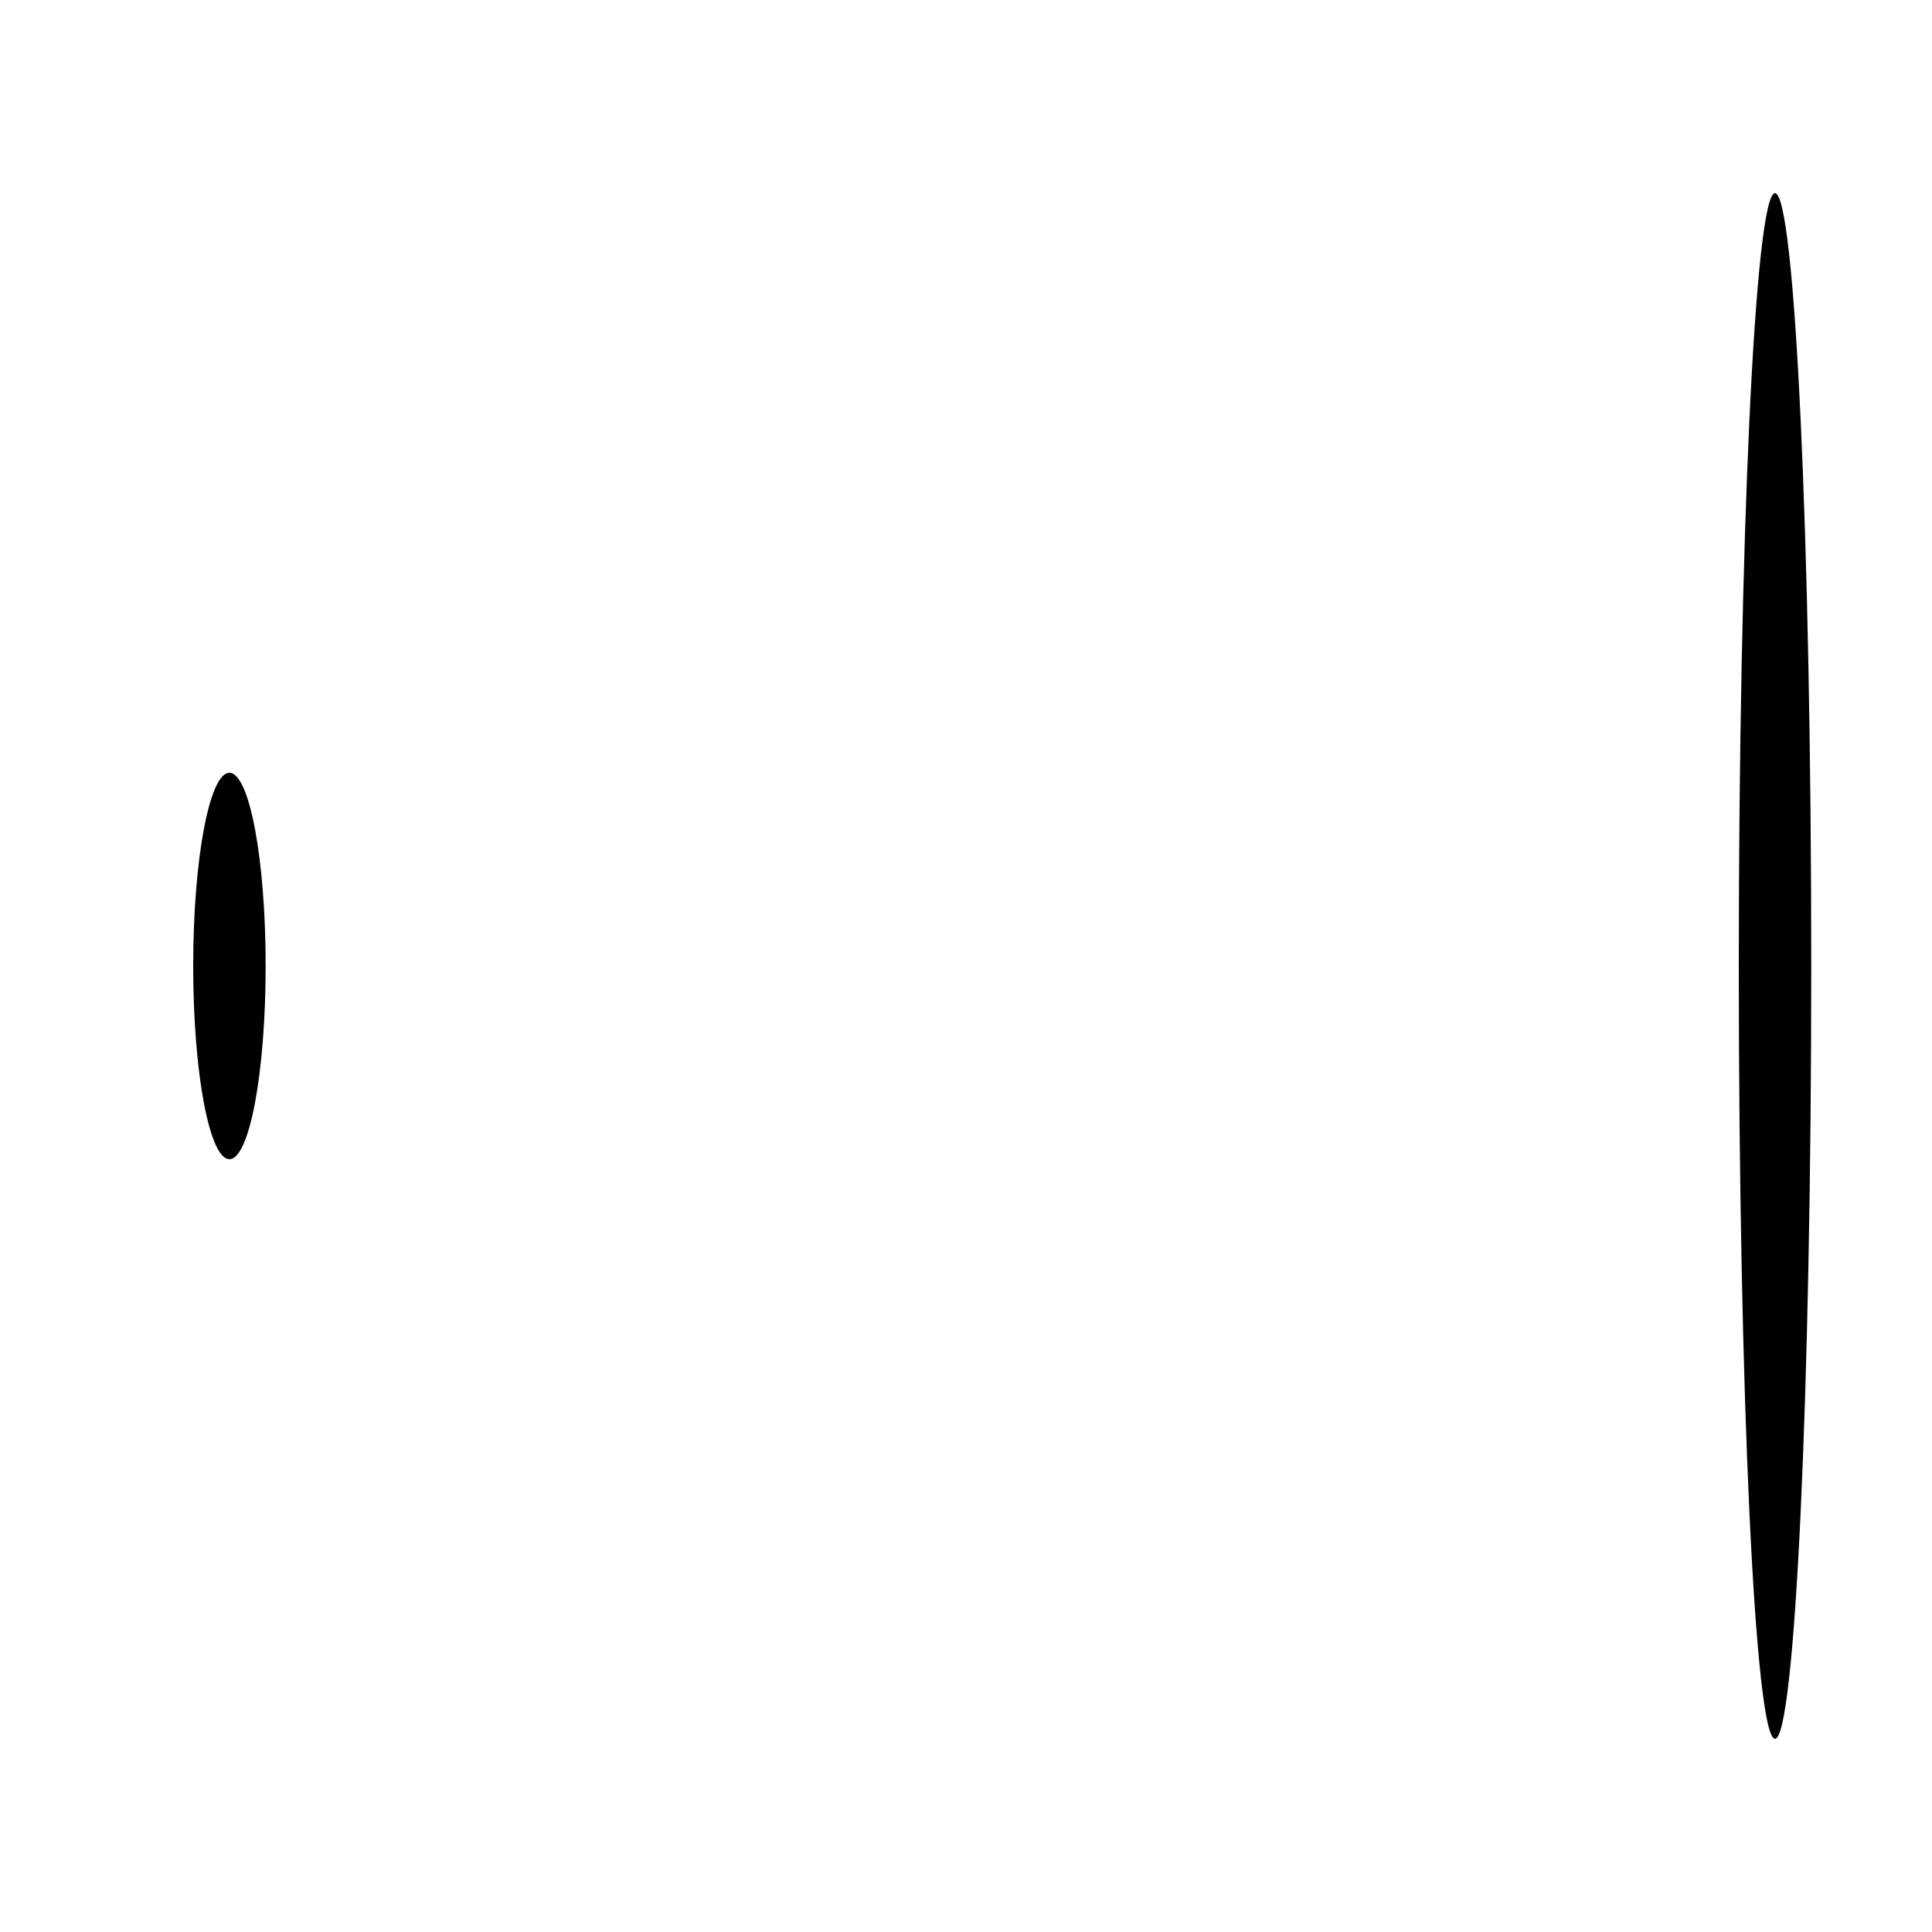
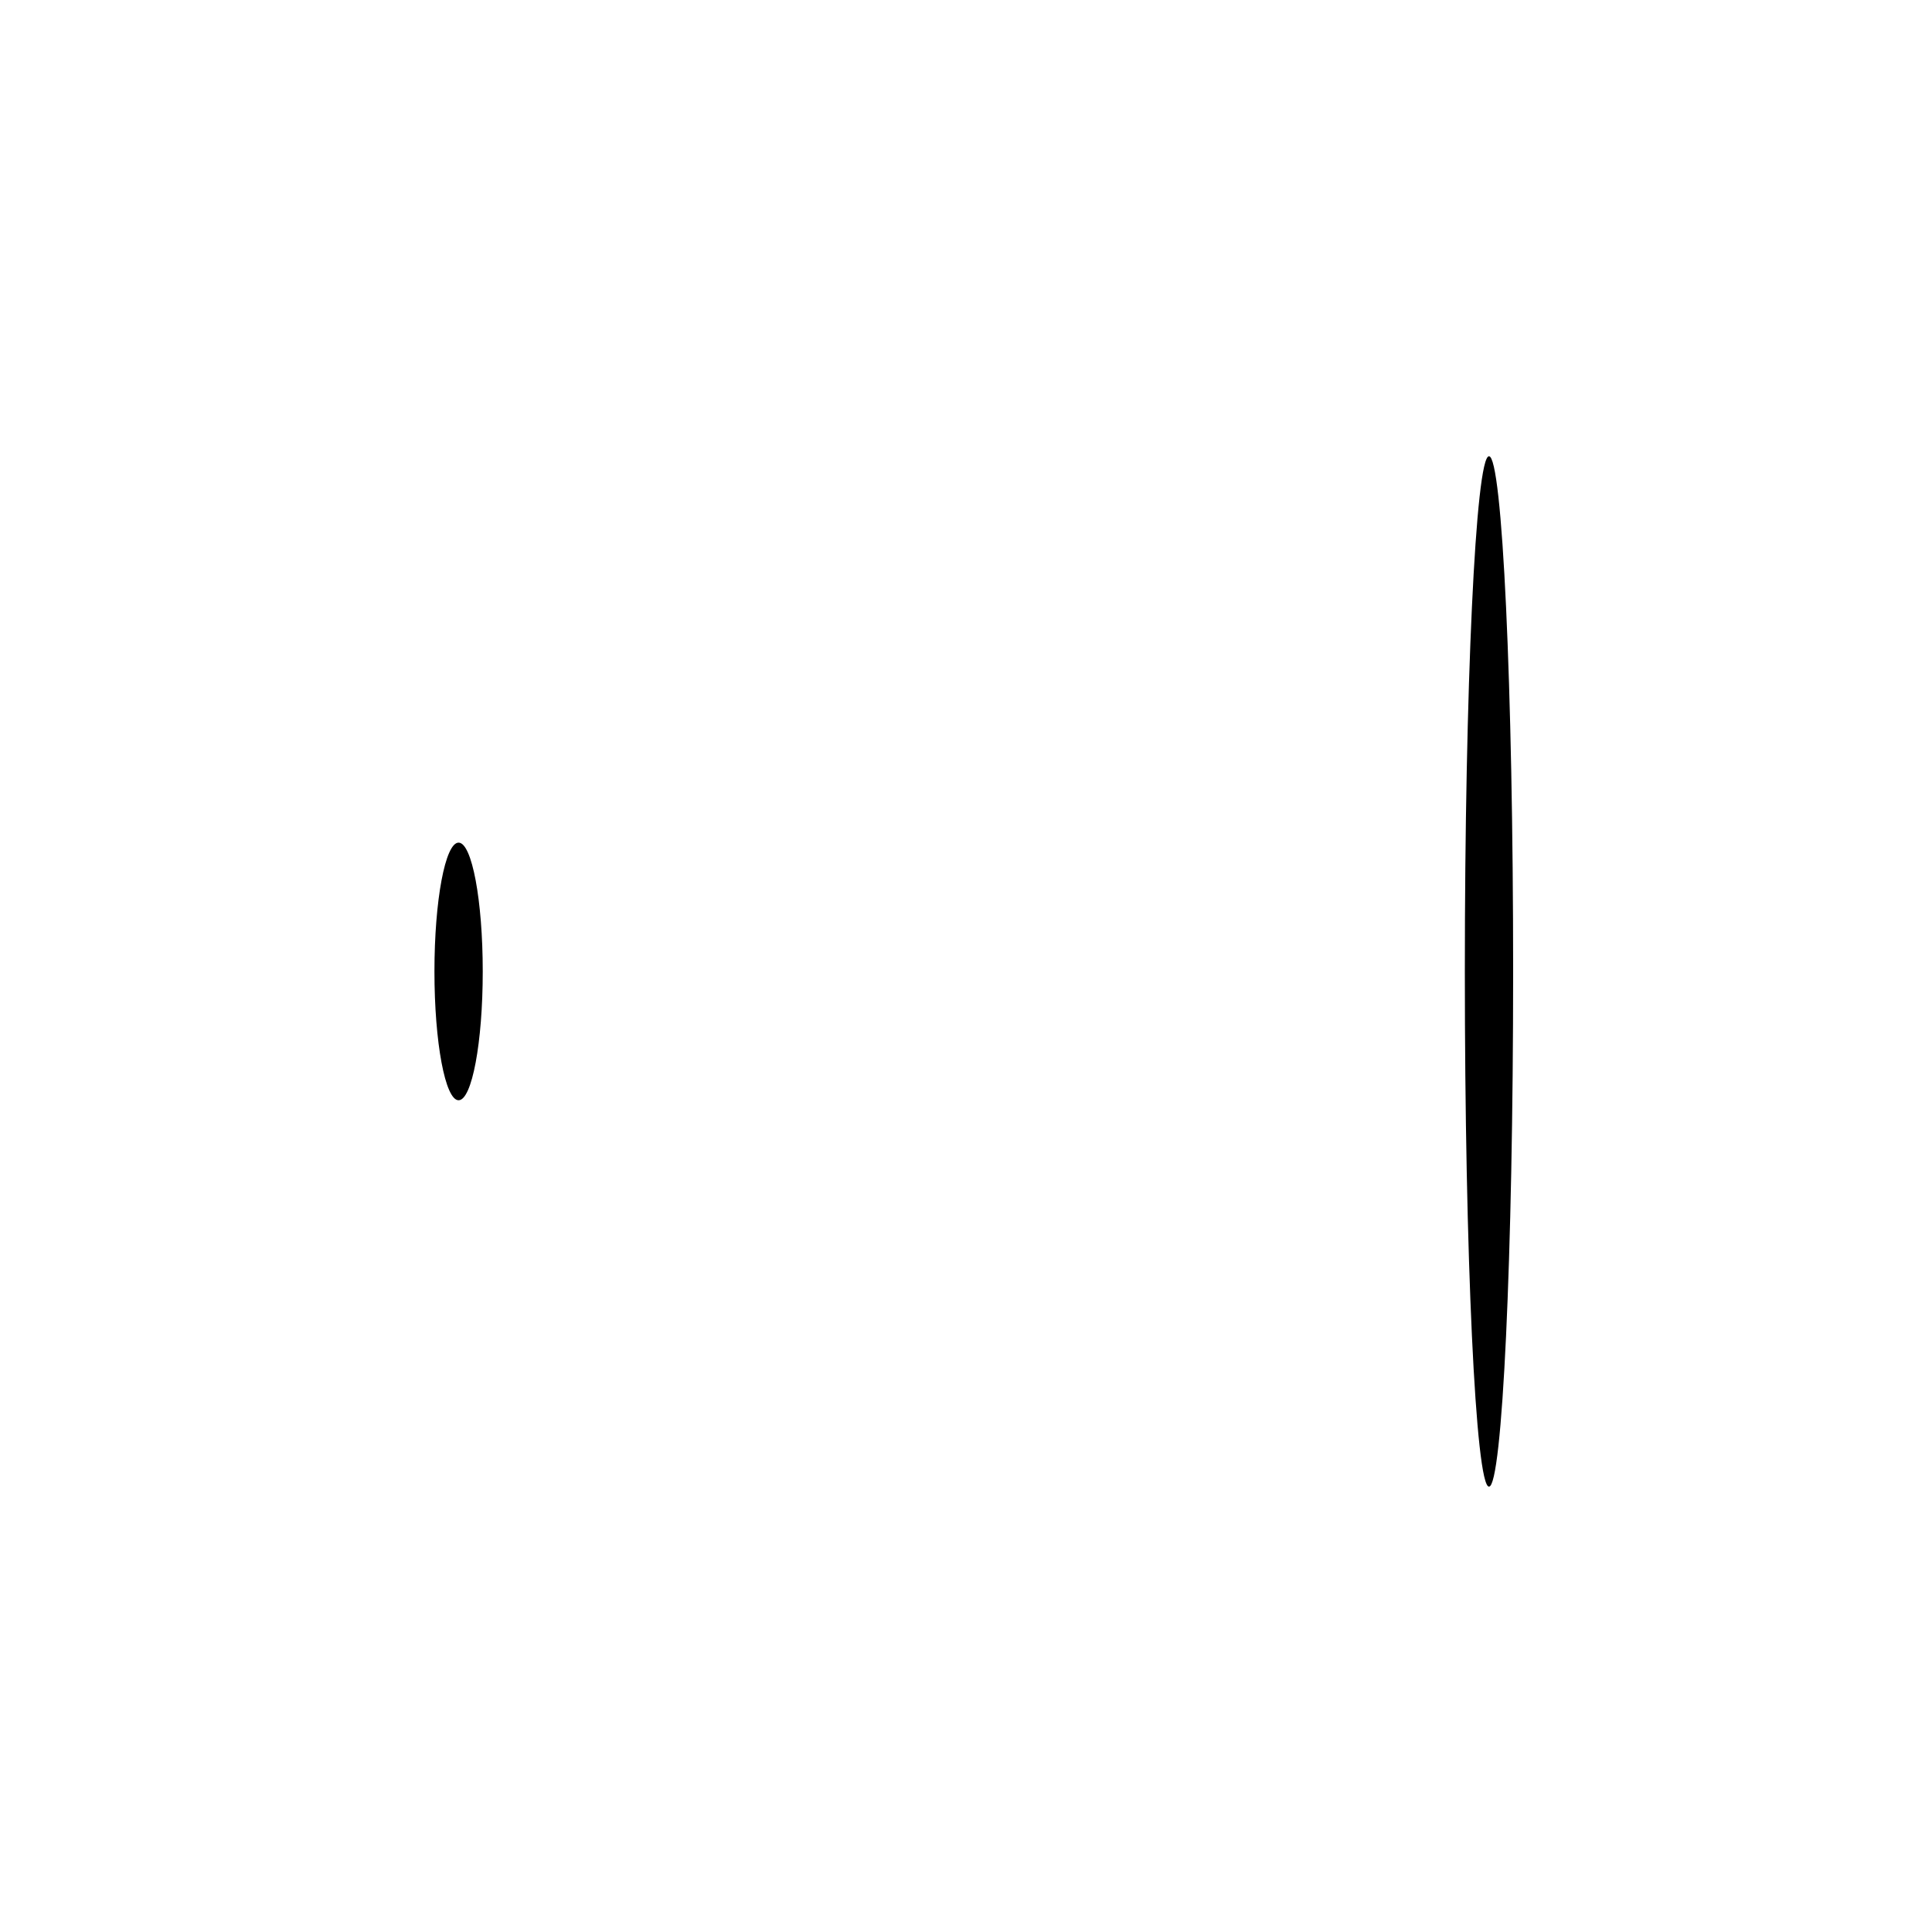
- <svg xmlns="http://www.w3.org/2000/svg" xmlns:ns1="http://www.mathworks.com/blockgraphics" version="1.1" id="svg" width="400" height="400" ns1:options="Foreground:PortStyled;Background:Transparent;PreserveAspect:On;StrokeScaling:PortStyled;StrokeScalingOnResize:NonScaling;LineExtension:On;Rotate:On;Resize:FitToBlock;Frame:Off;PreAdjustStrokeWidth:Normalized;TextScalingOnResize:Constant;Geometric:Off;Port:Auto Majority;">
-   <g id="part" title="part_0" ie-ports="left:acoustical-acoustical,top:,right:acoustical-acoustical,bottom:acoustical-acoustical">
-     <ellipse id="ellipse" class="ellipse" ns1:options="ClosedShapeFill:On;" cx="47.5" cy="200" rx="7.5" ry="40" />
-     <ellipse id="ellipse_35" class="ellipse" ns1:options="ClosedShapeFill:On;" cx="367.5" cy="200" rx="7.5" ry="160" />
-     <line id="line" class="line" x1="367.5" y1="40" x2="47.5" y2="160" />
-     <line id="line_109" class="line" x1="47.5" y1="240" x2="367.5" y2="360" />
+ <svg xmlns="http://www.w3.org/2000/svg" xmlns:ns1="http://www.mathworks.com/blockgraphics" version="1.1" id="svg" width="600" height="600" ns1:options="Foreground:PortStyled;Background:Transparent;StrokeScaling:PortStyled;StrokeScalingOnResize:NonScaling;LineExtension:On;Rotate:On;Resize:FitToBlock;Frame:Off;Clipping:None;PreAdjustStrokeWidth:Normalized;TextScalingOnResize:Constant;Geometric:Off;Port:Auto Majority;">
+   <g id="part_1" title="part_0" ie-ports="left:acoustical-acoustical,top:,right:acoustical-acoustical,bottom:acoustical-acoustical">
+     <ellipse id="ellipse" class="ellipse" ns1:options="ClosedShapeFill:On;" cx="142.42" cy="301.69" rx="7.5" ry="40" />
+     <ellipse id="ellipse_35" class="ellipse" ns1:options="ClosedShapeFill:On;" cx="462.42" cy="301.69" rx="7.5" ry="160" />
+     <line id="line" class="line" x1="462.42" y1="141.69" x2="142.42" y2="261.69" />
+     <line id="line_109" class="line" x1="142.42" y1="341.69" x2="462.42" y2="461.69" />
+     <path id="path" class="path" d=" M 462.42,301.69 L 600,300" />
+     <path id="path_43" class="path" d=" M 0,300 L 142.42,301.69" />
+     <path id="path_97" class="path" d=" M 300,600 L 300,400.72" />
  </g>
</svg>
